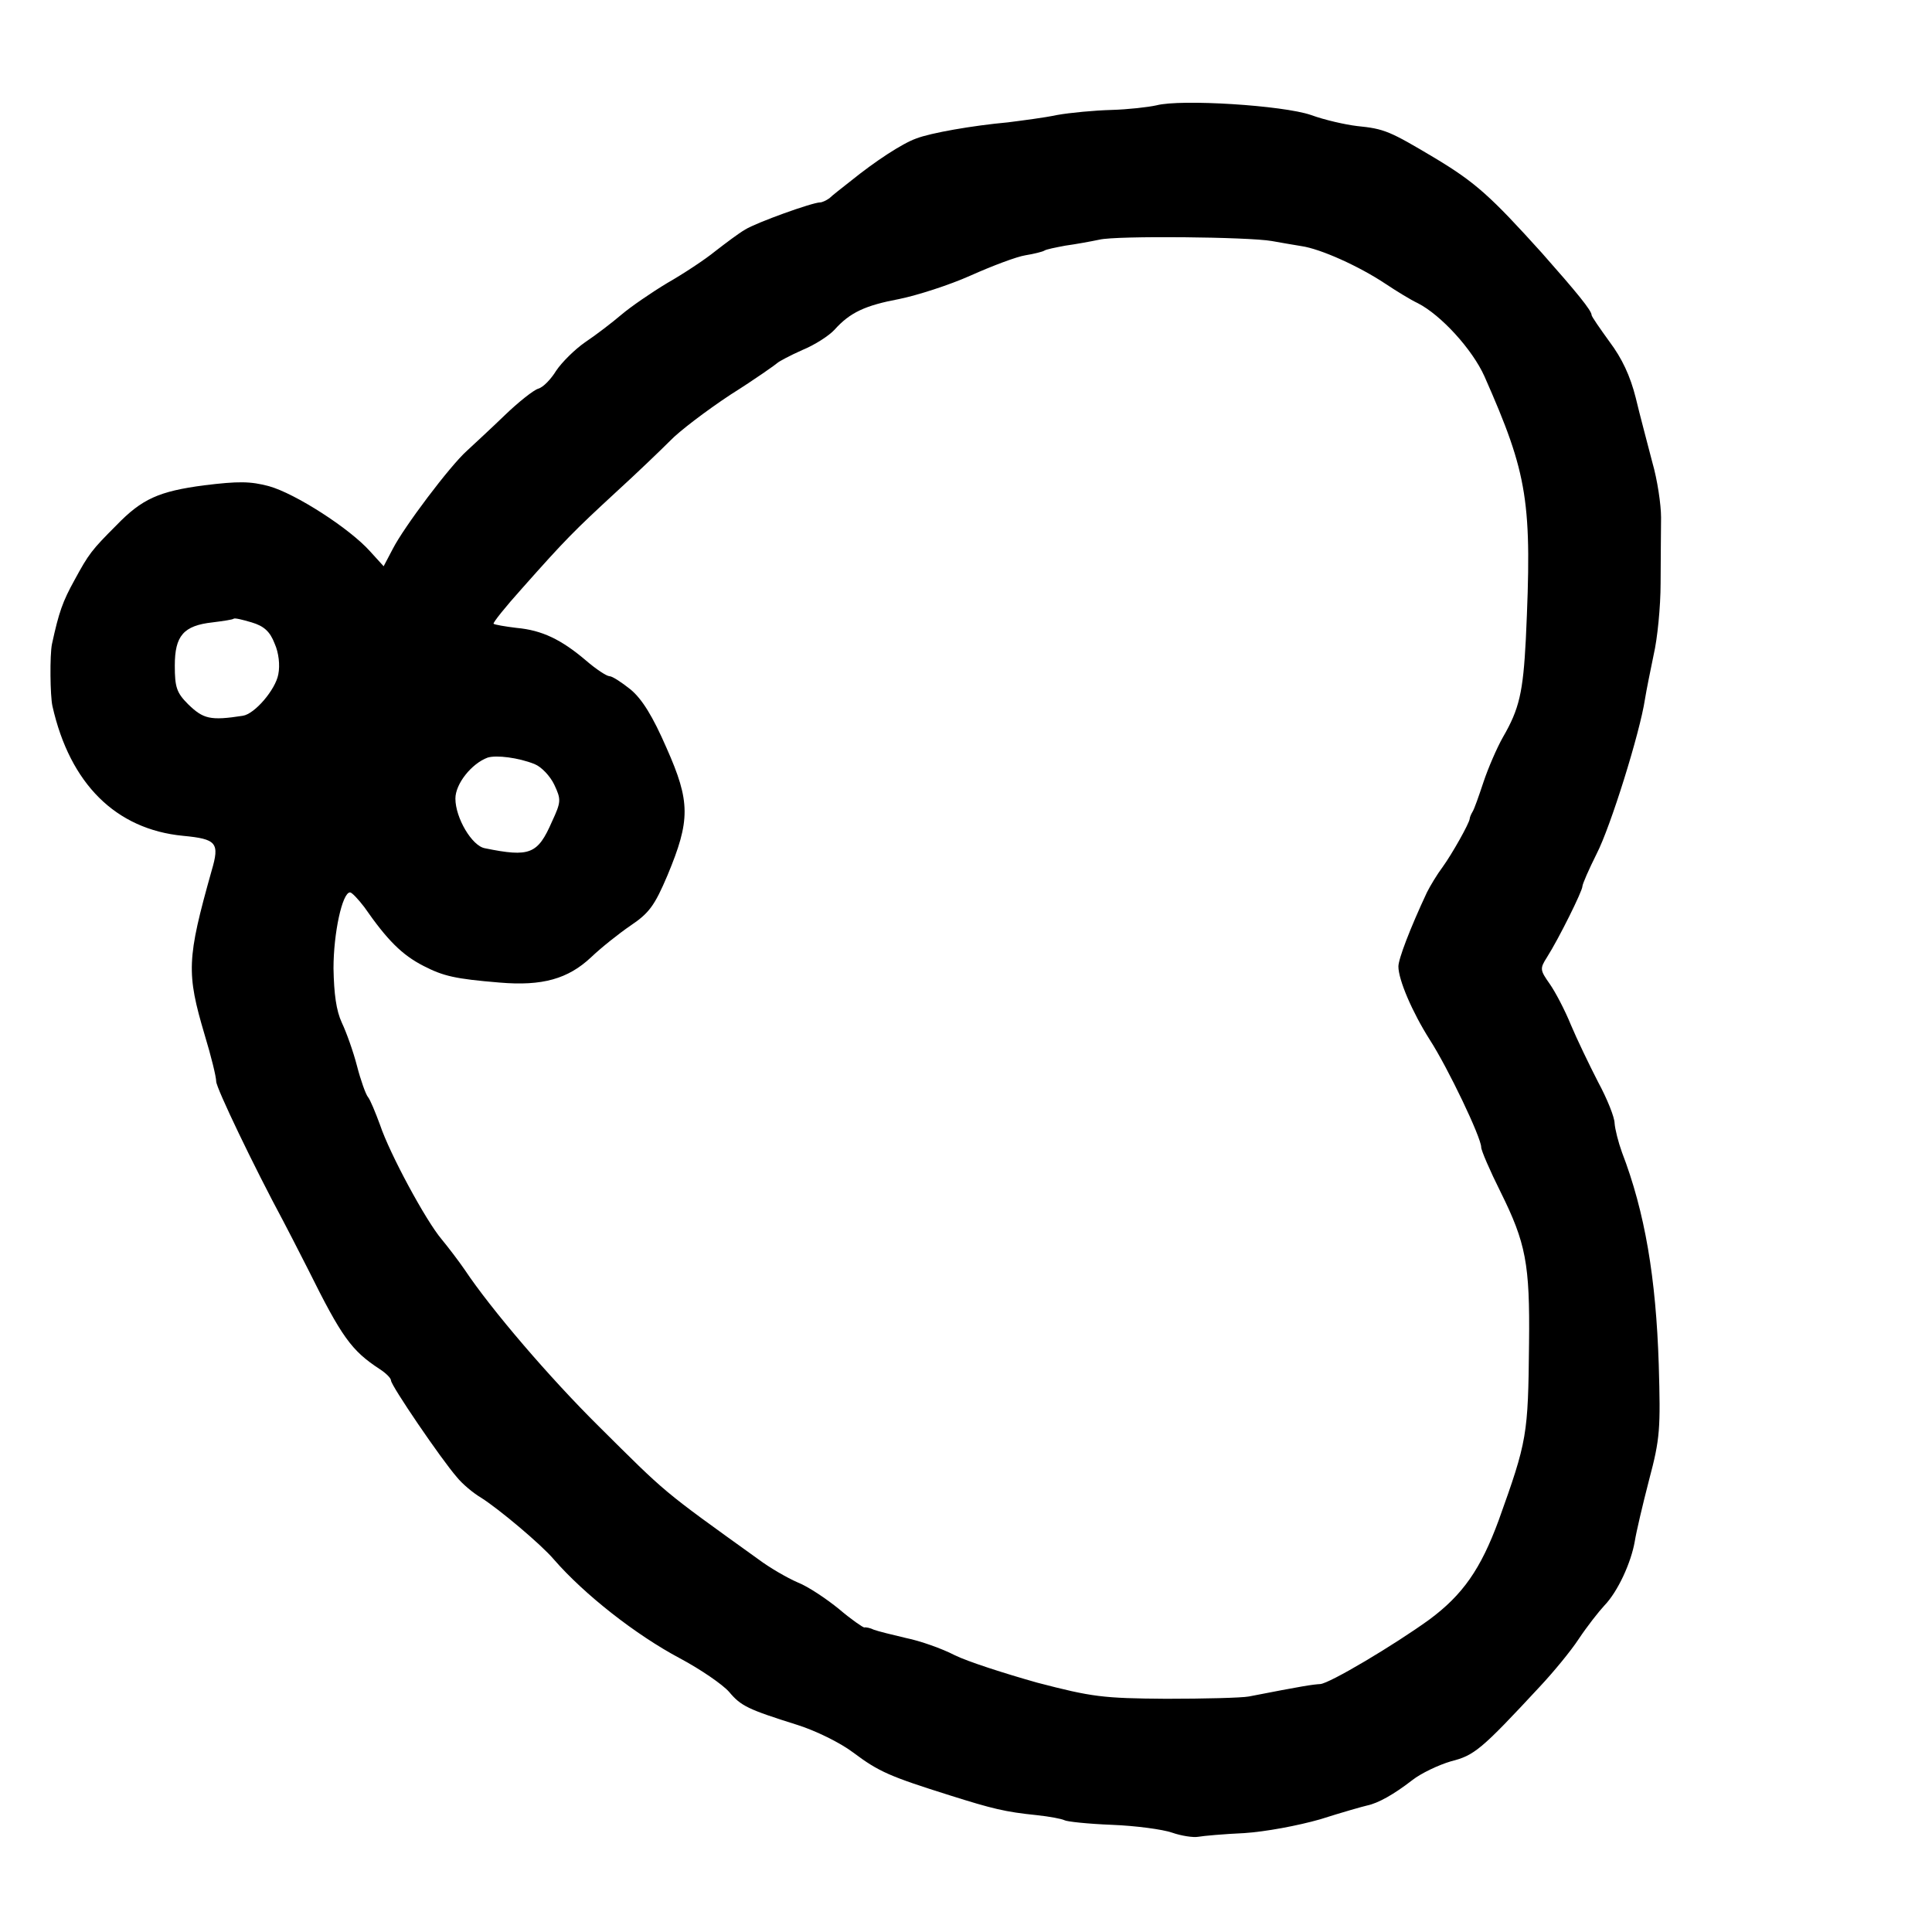
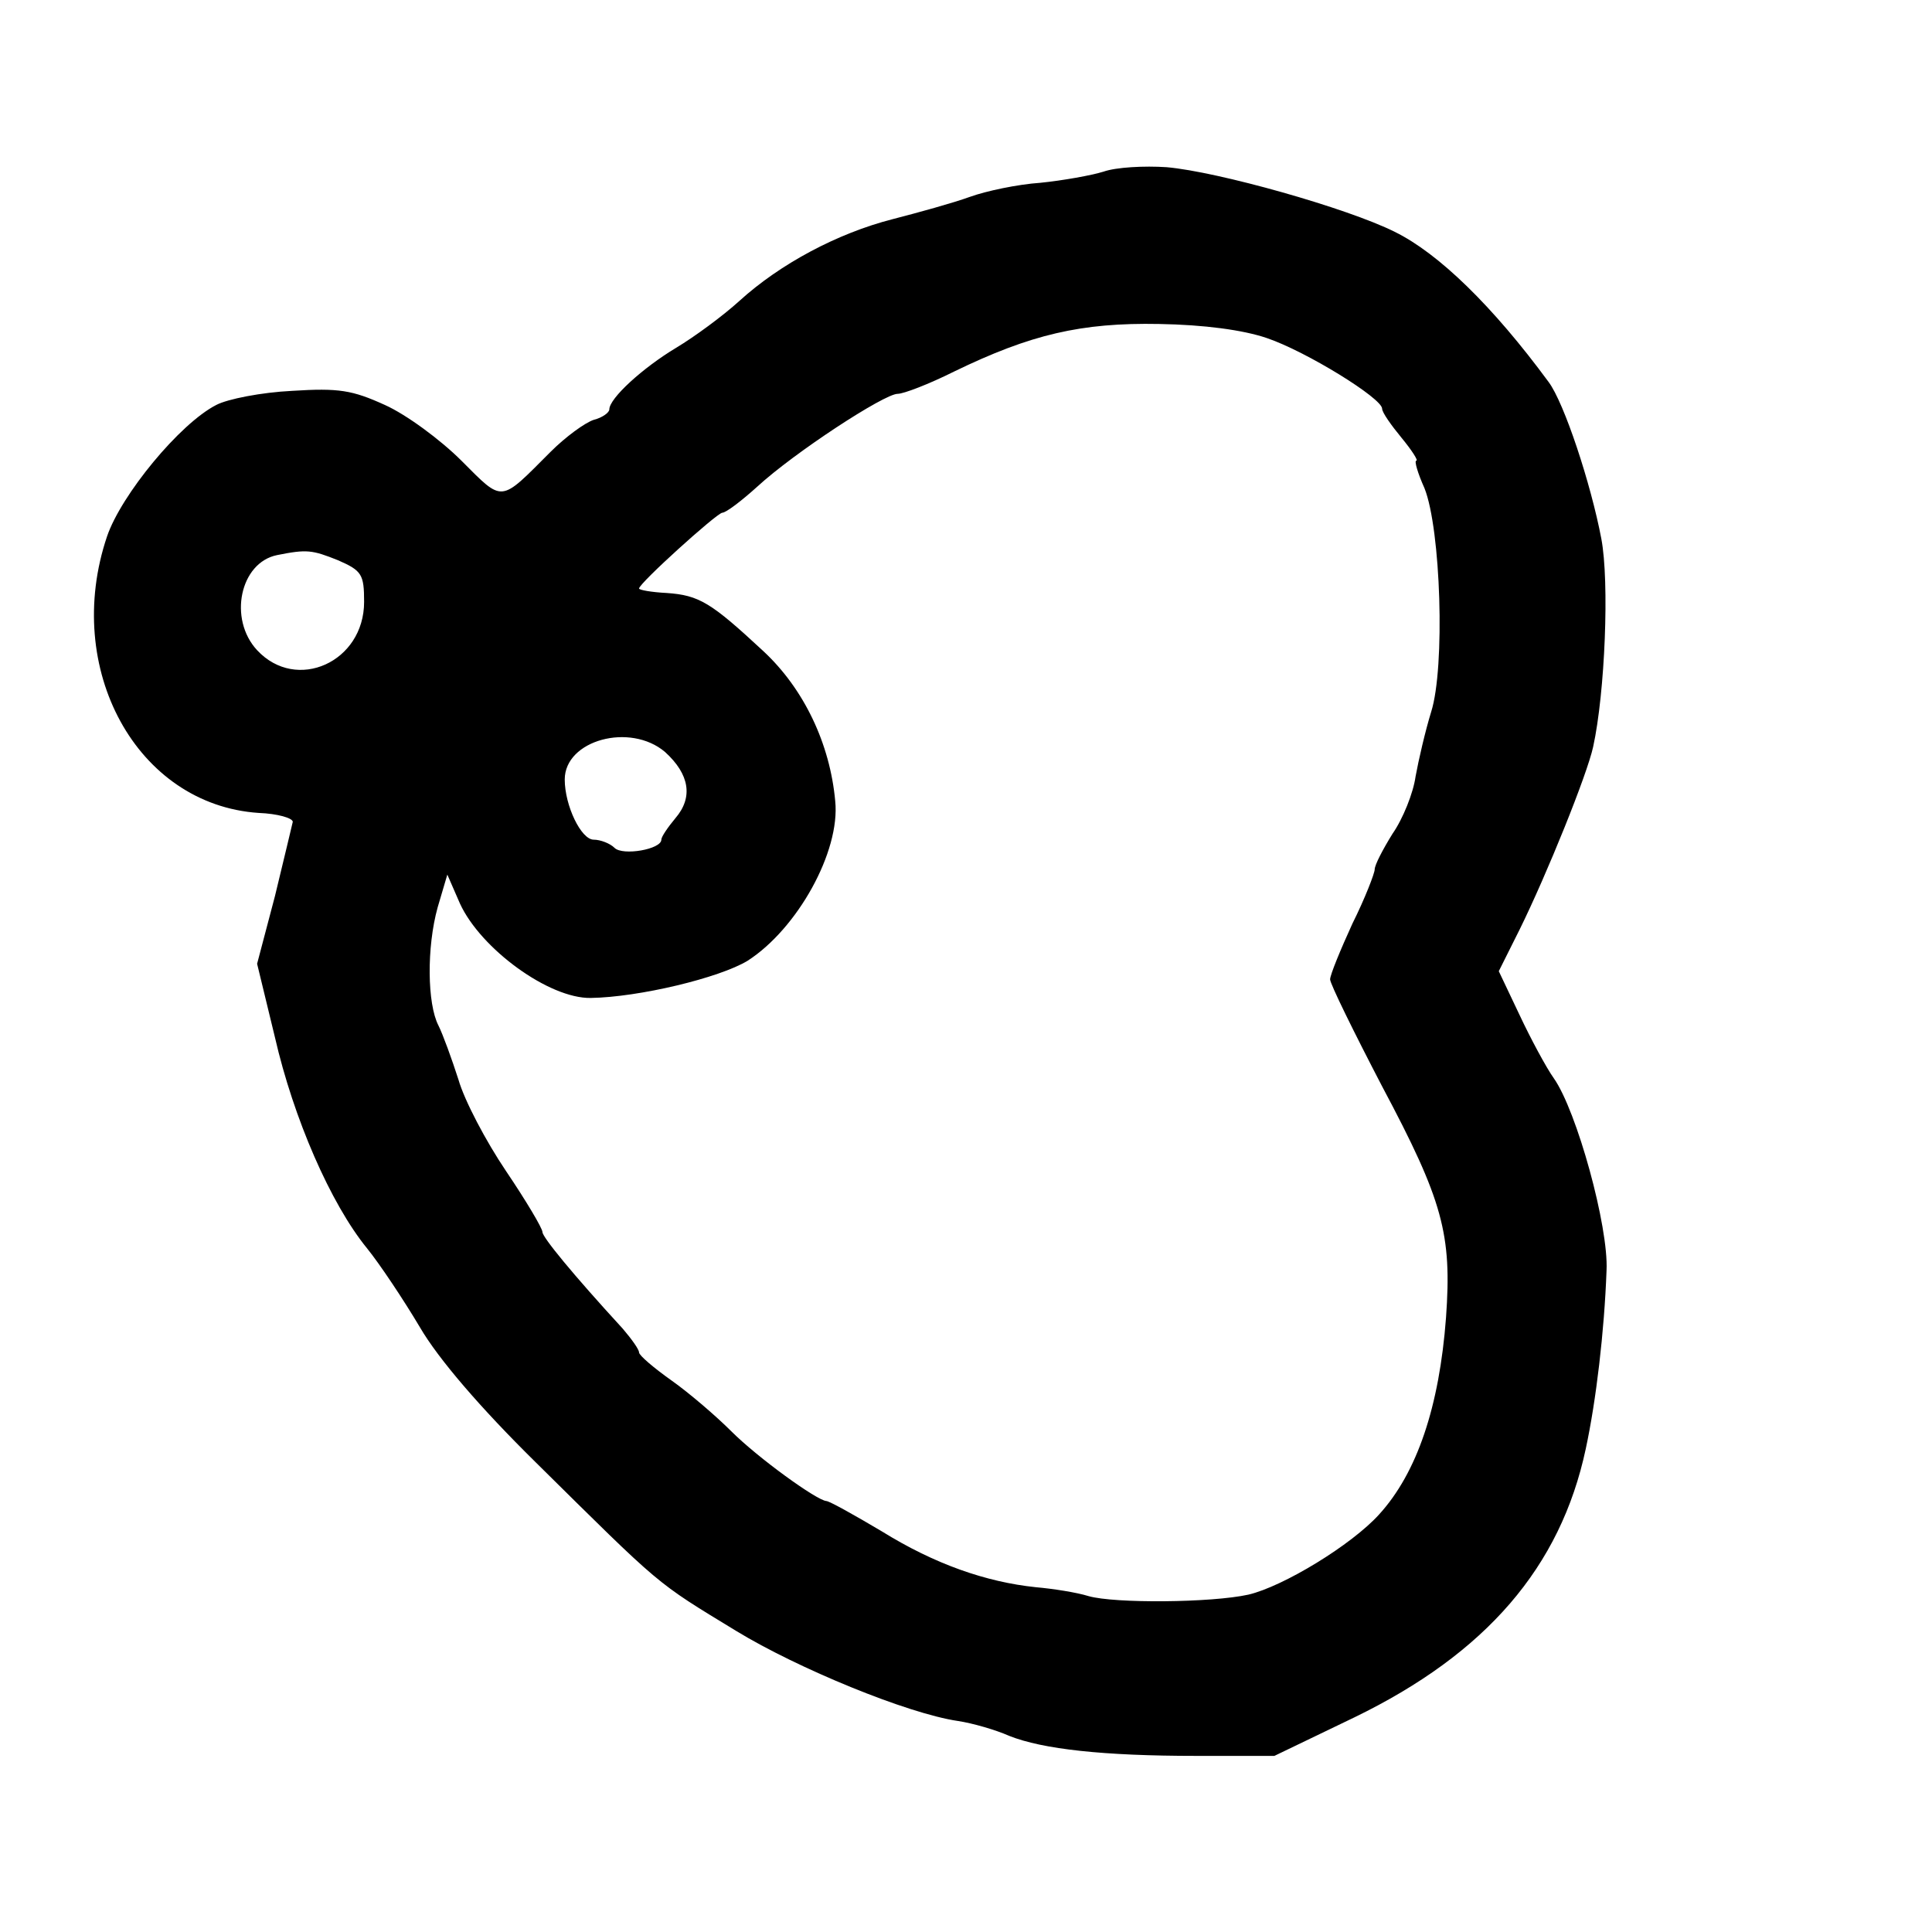
- <svg xmlns="http://www.w3.org/2000/svg" height="420pt" preserveAspectRatio="xMidYMid meet" viewBox="0 0 420 420" width="420pt">
-   <path d="m2514 3971c-18-4-62-9-98-10-37-1-90-6-118-11-28-6-76-12-107-16-77-7-168-23-199-35-31-11-90-50-142-92-19-15-41-32-47-38-7-5-16-9-20-9-17 0-139-44-163-59-14-8-43-30-65-47-22-18-69-49-104-69-35-21-80-52-100-69s-55-44-79-60c-23-16-51-44-63-62-11-18-28-36-39-39-10-3-43-29-73-58s-67-63-82-77c-37-33-137-166-161-213l-20-38-30 33c-45 50-162 125-219 141-41 11-67 11-141 2-98-13-135-29-191-87-54-54-60-62-91-119-26-47-34-70-49-139-5-24-4-113 1-135 38-169 138-268 284-282 73-7 80-15 62-76-54-192-55-222-15-357 14-46 25-91 25-101 0-14 82-185 146-304 6-11 30-58 54-105 73-147 94-176 155-216 14-9 25-20 25-25 0-11 109-171 143-210 12-15 36-35 53-45 38-24 130-101 158-134 66-76 178-164 274-215 45-24 93-57 107-73 26-31 41-38 149-72 38-12 92-38 121-60 56-42 80-52 210-93 92-29 120-36 189-43 28-3 54-8 60-11 5-3 51-8 103-10s111-10 131-17 46-11 57-9 56 6 100 8c46 3 116 16 165 30 47 15 93 28 102 30 24 5 58 24 98 55 19 15 57 33 84 41 51 13 65 24 194 163 29 31 67 77 84 103 18 27 43 59 56 73 29 30 58 93 66 140 3 19 17 79 31 133 24 90 25 111 21 250-6 189-30 332-80 462-8 22-15 50-16 63 0 13-16 53-36 90-19 37-46 93-59 124-13 32-34 72-46 89-21 30-22 33-6 58 26 41 77 144 77 154 0 5 14 37 31 71 30 58 94 263 105 336 3 19 12 63 19 97 8 34 15 104 15 155s1 116 1 143c0 28-8 82-19 120-10 39-27 102-36 140-12 48-30 86-57 122-21 29-39 55-39 58 0 10-32 49-108 135-111 123-144 153-232 206-99 59-110 64-170 70-25 3-70 13-100 24-61 21-283 35-336 21zm251-295c17-3 45-8 64-11 42-6 126-44 183-82 24-16 55-35 70-42 51-26 119-101 145-159 95-215 104-272 90-572-6-115-14-151-50-213-13-23-32-67-42-97s-20-59-24-65c-3-5-6-12-6-15-1-10-38-76-59-105-12-16-27-41-34-55-37-79-62-145-62-161 0-29 30-99 68-159 40-62 112-213 112-234 0-7 19-51 42-97 55-111 64-156 62-329-2-201-4-212-66-385-39-106-78-162-151-216-76-55-217-139-237-140-17-1-37-4-155-27-16-3-97-5-180-5-138 1-161 4-280 35-71 20-152 46-180 60-27 14-75 31-105 37-30 7-62 15-70 18-8 4-18 6-21 5-3 0-28 17-55 40-27 22-67 49-90 58-23 10-61 32-85 50-213 153-198 141-348 290-106 105-233 253-291 340-13 19-36 49-50 66-34 40-113 186-134 249-10 27-21 54-26 60s-16 37-24 68-23 73-33 94c-12 26-17 62-18 118 0 76 19 165 36 165 4 0 18-15 31-32 50-72 82-104 129-128 43-22 68-28 165-36 93-8 149 8 199 55 22 21 61 52 86 69 40 27 52 43 80 109 50 120 50 160-2 277-30 69-53 106-78 127-20 16-40 29-46 29s-29 15-51 34c-54 46-96 66-151 71-25 3-48 7-50 9s26 37 62 77c94 106 113 125 204 209 45 41 98 92 118 112 19 20 78 65 131 100 54 34 99 66 102 69s27 16 54 28c27 11 58 31 70 44 34 38 67 53 141 67 39 8 108 30 155 51s100 41 119 44 38 8 41 10c4 3 25 7 46 11 22 3 55 9 74 13 37 9 325 6 375-3zm-2168-875c9-20 12-47 8-67-6-33-51-86-77-90-71-11-86-7-119 25-25 25-29 37-29 84 0 65 19 87 82 94 24 3 44 6 46 8s19-2 39-8c27-8 40-20 50-46zm565-262c15-6 34-26 43-45 15-32 15-37-5-80-31-71-48-78-146-58-28 5-64 66-64 108 0 32 35 76 70 89 19 6 67 0 102-14z" transform="matrix(.1 0 0 -.1 0 420)" />
+ <svg xmlns="http://www.w3.org/2000/svg" version="1.0" width="260pt" height="260pt" viewBox="0 0 260 260" preserveAspectRatio="xMidYMid meet">
+   <g transform="translate(0,260) scale(0.1,-0.1)" fill="#000000" stroke="none">
+     <path d="M1485 2369 c-16 -5 -55 -12 -85 -15 -30 -2 -73 -11 -95 -19 -22 -8 -69 -21 -104 -30 -74 -19 -151 -60 -206 -110 -22 -20 -60 -48 -85 -63 -45 -27 -90 -68 -90 -83 0 -4 -9 -11 -21 -14 -12 -4 -38 -23 -58 -43 -69 -69 -63 -69 -120 -12 -28 28 -74 62 -103 75 -44 20 -62 23 -125 19 -41 -2 -87 -11 -102 -19 -49 -25 -128 -121 -147 -177 -60 -178 40 -361 204 -372 26 -1 46 -7 46 -12 -1 -5 -12 -50 -24 -100 l-24 -91 24 -99 c25 -109 75 -224 124 -284 17 -21 49 -69 71 -106 25 -43 82 -109 155 -181 172 -170 161 -161 271 -228 82 -50 230 -111 298 -121 20 -3 51 -12 69 -20 45 -18 127 -27 252 -27 l105 0 108 52 c177 86 277 202 311 361 14 65 25 158 28 240 3 59 -40 215 -71 259 -10 14 -31 53 -46 85 l-28 59 28 56 c37 75 91 209 99 246 16 73 22 222 11 280 -14 74 -50 183 -71 211 -75 102 -148 173 -207 202 -64 32 -238 81 -307 87 -30 2 -68 0 -85 -6z m220 -224 c53 -18 155 -81 155 -95 0 -5 12 -22 26 -39 14 -17 23 -31 20 -31 -3 0 2 -17 11 -37 22 -55 28 -241 9 -301 -8 -26 -17 -65 -21 -87 -3 -22 -17 -57 -31 -77 -13 -21 -24 -42 -24 -48 0 -5 -13 -39 -30 -73 -16 -35 -30 -69 -30 -75 0 -6 32 -71 70 -144 82 -154 94 -199 86 -311 -9 -120 -39 -209 -90 -265 -37 -41 -129 -97 -176 -108 -50 -11 -180 -12 -215 -2 -16 5 -48 10 -71 12 -67 7 -136 31 -207 75 -37 22 -71 41 -75 41 -13 1 -92 58 -128 94 -20 20 -56 51 -80 68 -24 17 -44 34 -44 38 0 4 -10 18 -22 32 -67 73 -108 123 -108 130 0 5 -22 42 -49 82 -27 40 -56 95 -64 123 -9 28 -21 61 -27 73 -15 29 -16 105 -1 159 l13 44 17 -39 c28 -61 120 -128 176 -127 65 1 173 27 211 50 67 43 125 147 118 215 -7 77 -42 151 -97 202 -70 65 -86 75 -130 78 -20 1 -37 4 -37 6 0 7 104 101 112 102 5 0 26 16 47 35 50 46 171 125 189 125 8 0 42 13 76 30 103 50 171 66 276 64 60 -1 113 -8 145 -19z m-1250 -299 c32 -14 35 -19 35 -56 0 -81 -91 -122 -144 -65 -39 42 -23 118 27 128 40 8 47 7 82 -7z m440 -258 c33 -30 38 -61 14 -89 -10 -12 -19 -25 -19 -29 0 -13 -52 -22 -63 -11 -6 6 -19 11 -28 11 -17 0 -39 46 -39 81 0 53 88 77 135 37z" />
+   </g>
</svg>
